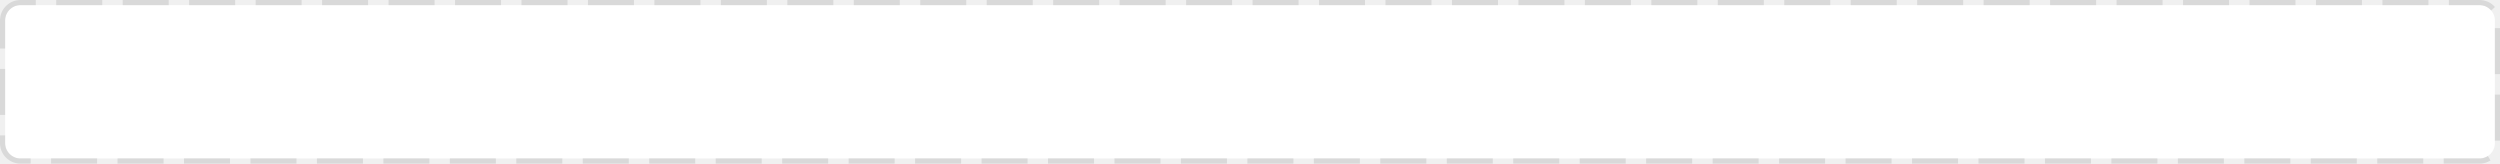
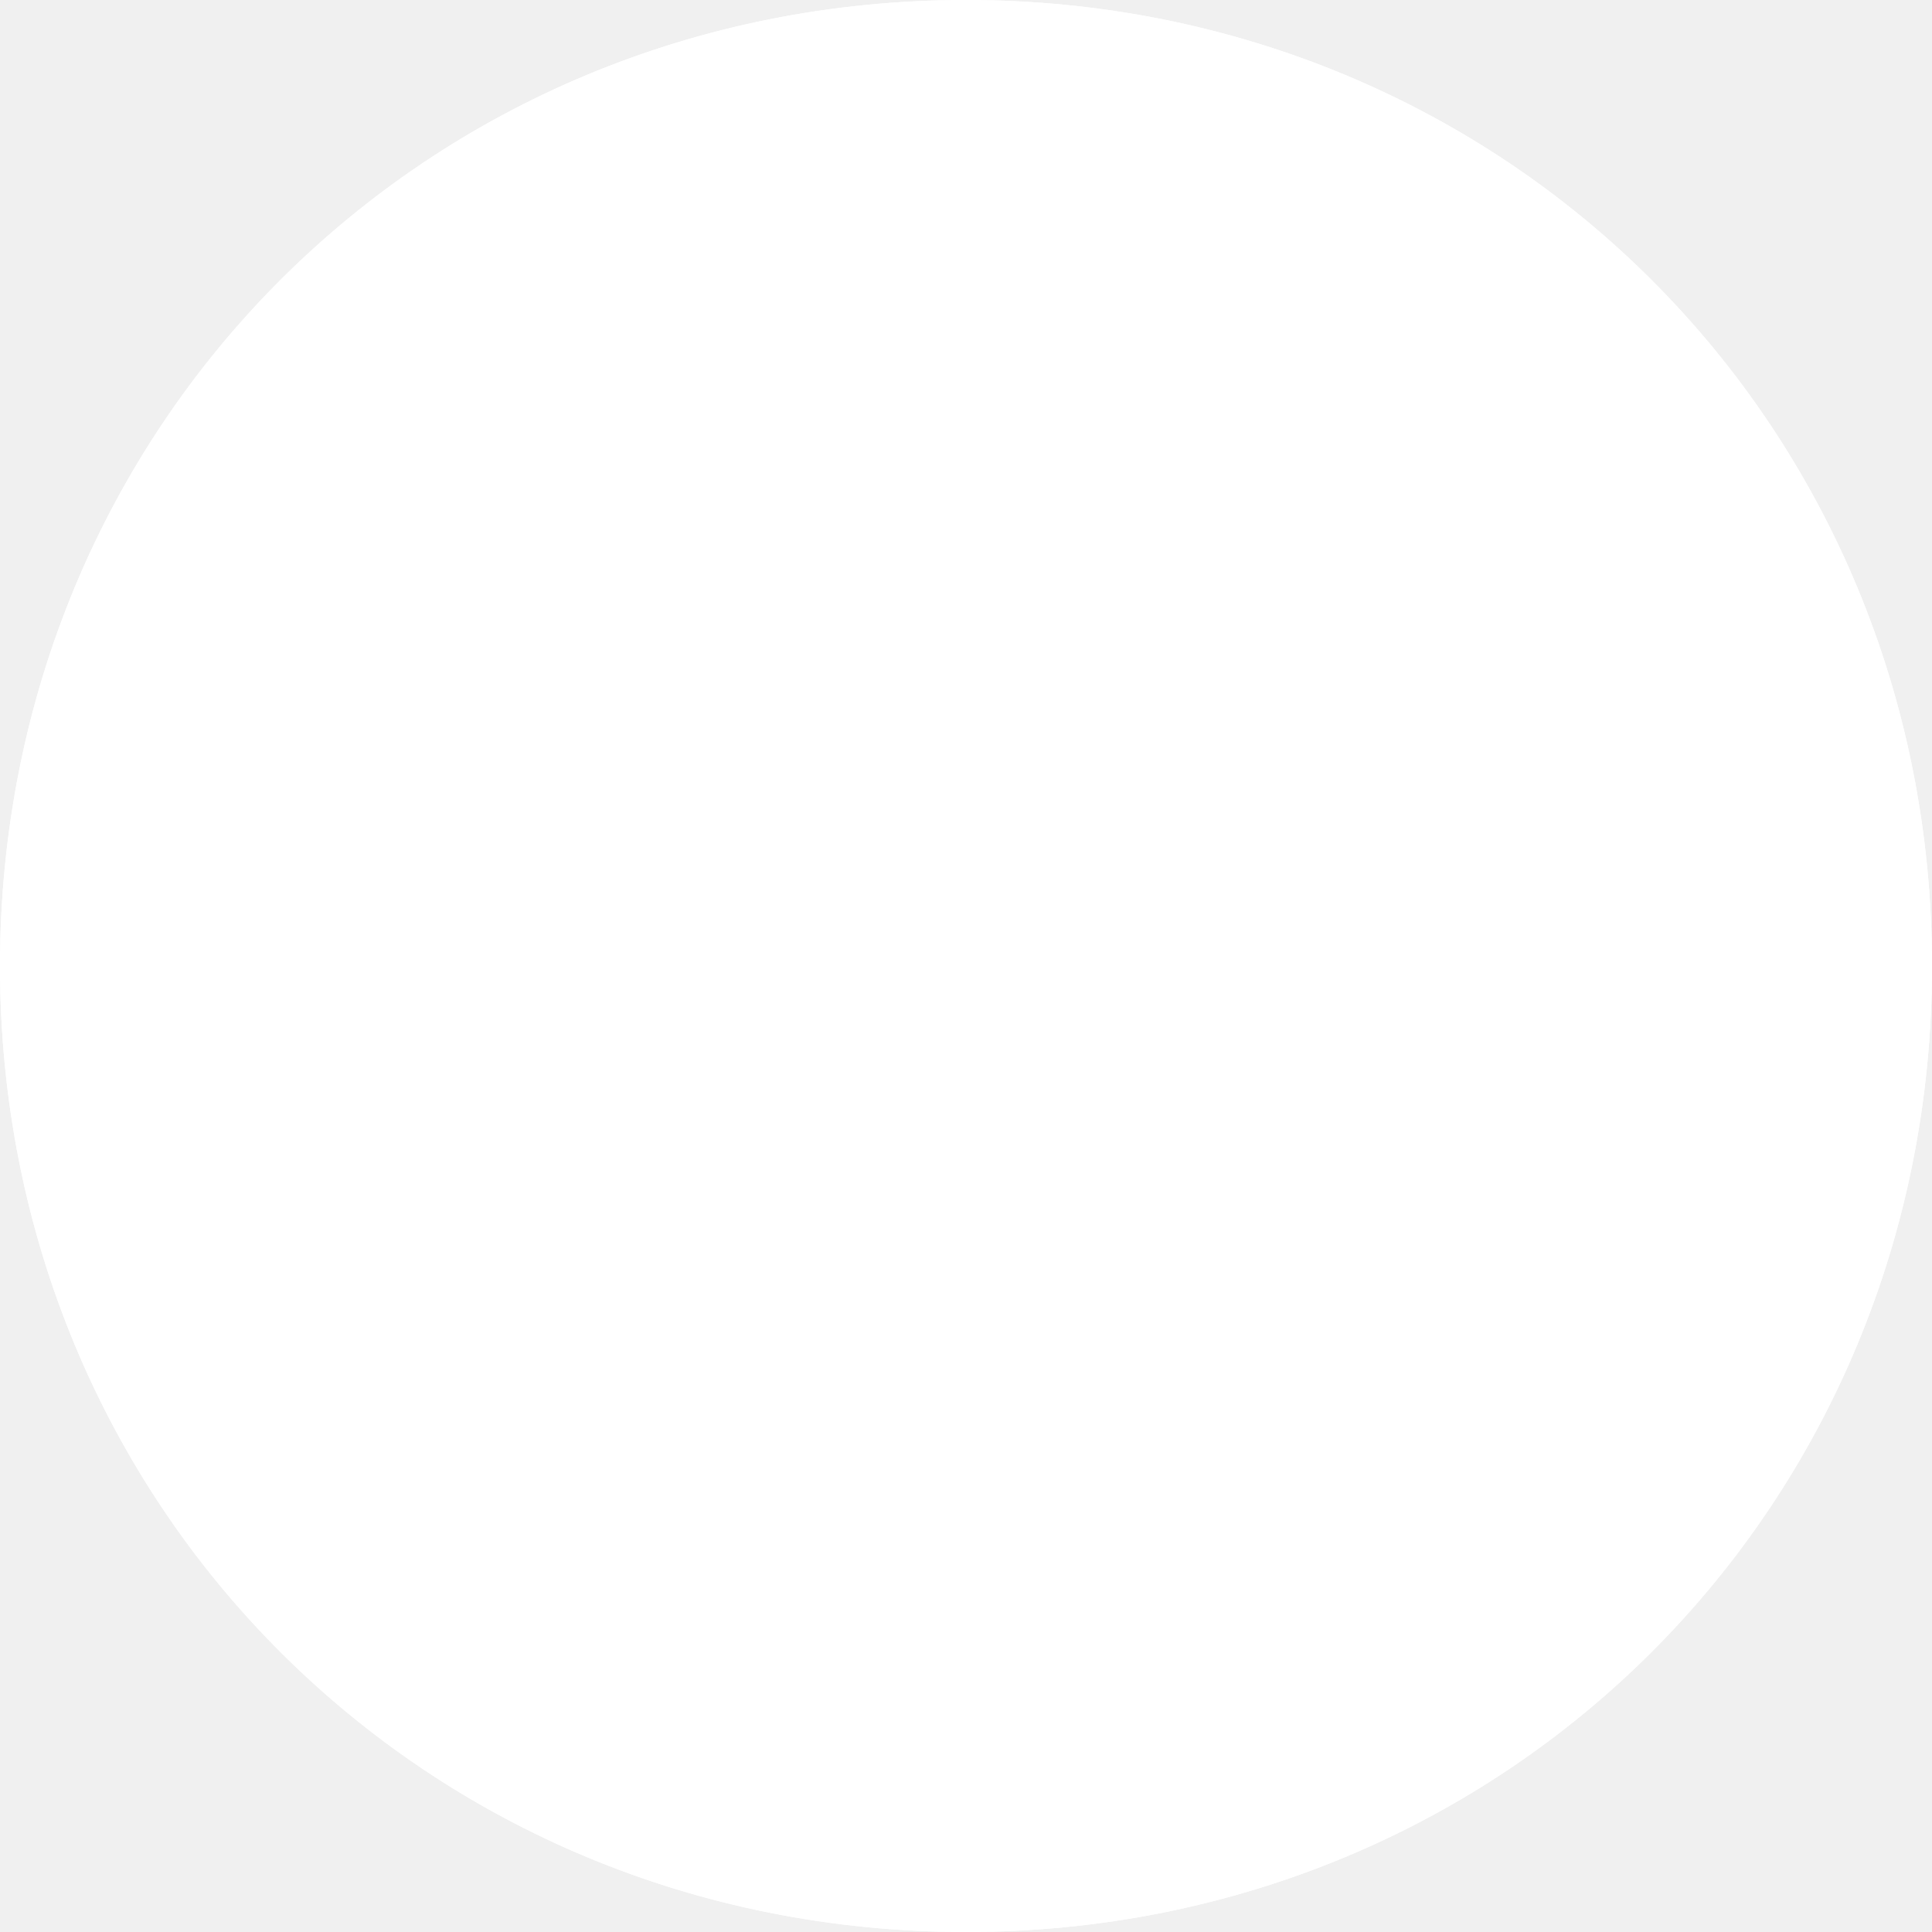
- <svg xmlns="http://www.w3.org/2000/svg" version="1.1" width="489px" height="32px">
-   <g transform="matrix(1 0 0 1 -667 -507 )">
-     <path d="M 668 511  A 3 3 0 0 1 671 508 L 1152 508  A 3 3 0 0 1 1155 511 L 1155 535  A 3 3 0 0 1 1152 538 L 671 538  A 3 3 0 0 1 668 535 L 668 511  Z " fill-rule="nonzero" fill="#ffffff" stroke="none" />
-     <path d="M 667.5 511  A 3.5 3.5 0 0 1 671 507.5 L 1152 507.5  A 3.5 3.5 0 0 1 1155.5 511 L 1155.5 535  A 3.5 3.5 0 0 1 1152 538.5 L 671 538.5  A 3.5 3.5 0 0 1 667.5 535 L 667.5 511  Z " stroke-width="1" stroke-dasharray="9,4" stroke="#d9d9d9" fill="none" stroke-dashoffset="0.5" />
+ <svg xmlns="http://www.w3.org/2000/svg" version="1.1" width="25px" height="25px">
+   <g transform="matrix(1 0 0 1 -130 -3560 )">
+     <path d="M 142.5 3560  C 149.5 3560  155 3565.5  155 3572.5  C 155 3579.5  149.5 3585  142.5 3585  C 135.5 3585  130 3579.5  130 3572.5  C 130 3565.5  135.5 3560  142.5 3560  Z " fill-rule="nonzero" fill="#ffffff" stroke="none" />
+     <path d="M 142.5 3560.5  C 149.22 3560.5  154.5 3565.78  154.5 3572.5  C 154.5 3579.22  149.22 3584.5  142.5 3584.5  C 135.78 3584.5  130.5 3579.22  130.5 3572.5  C 130.5 3565.78  135.78 3560.5  142.5 3560.5  Z " stroke-width="1" stroke="#ffffff" fill="none" />
  </g>
</svg>
